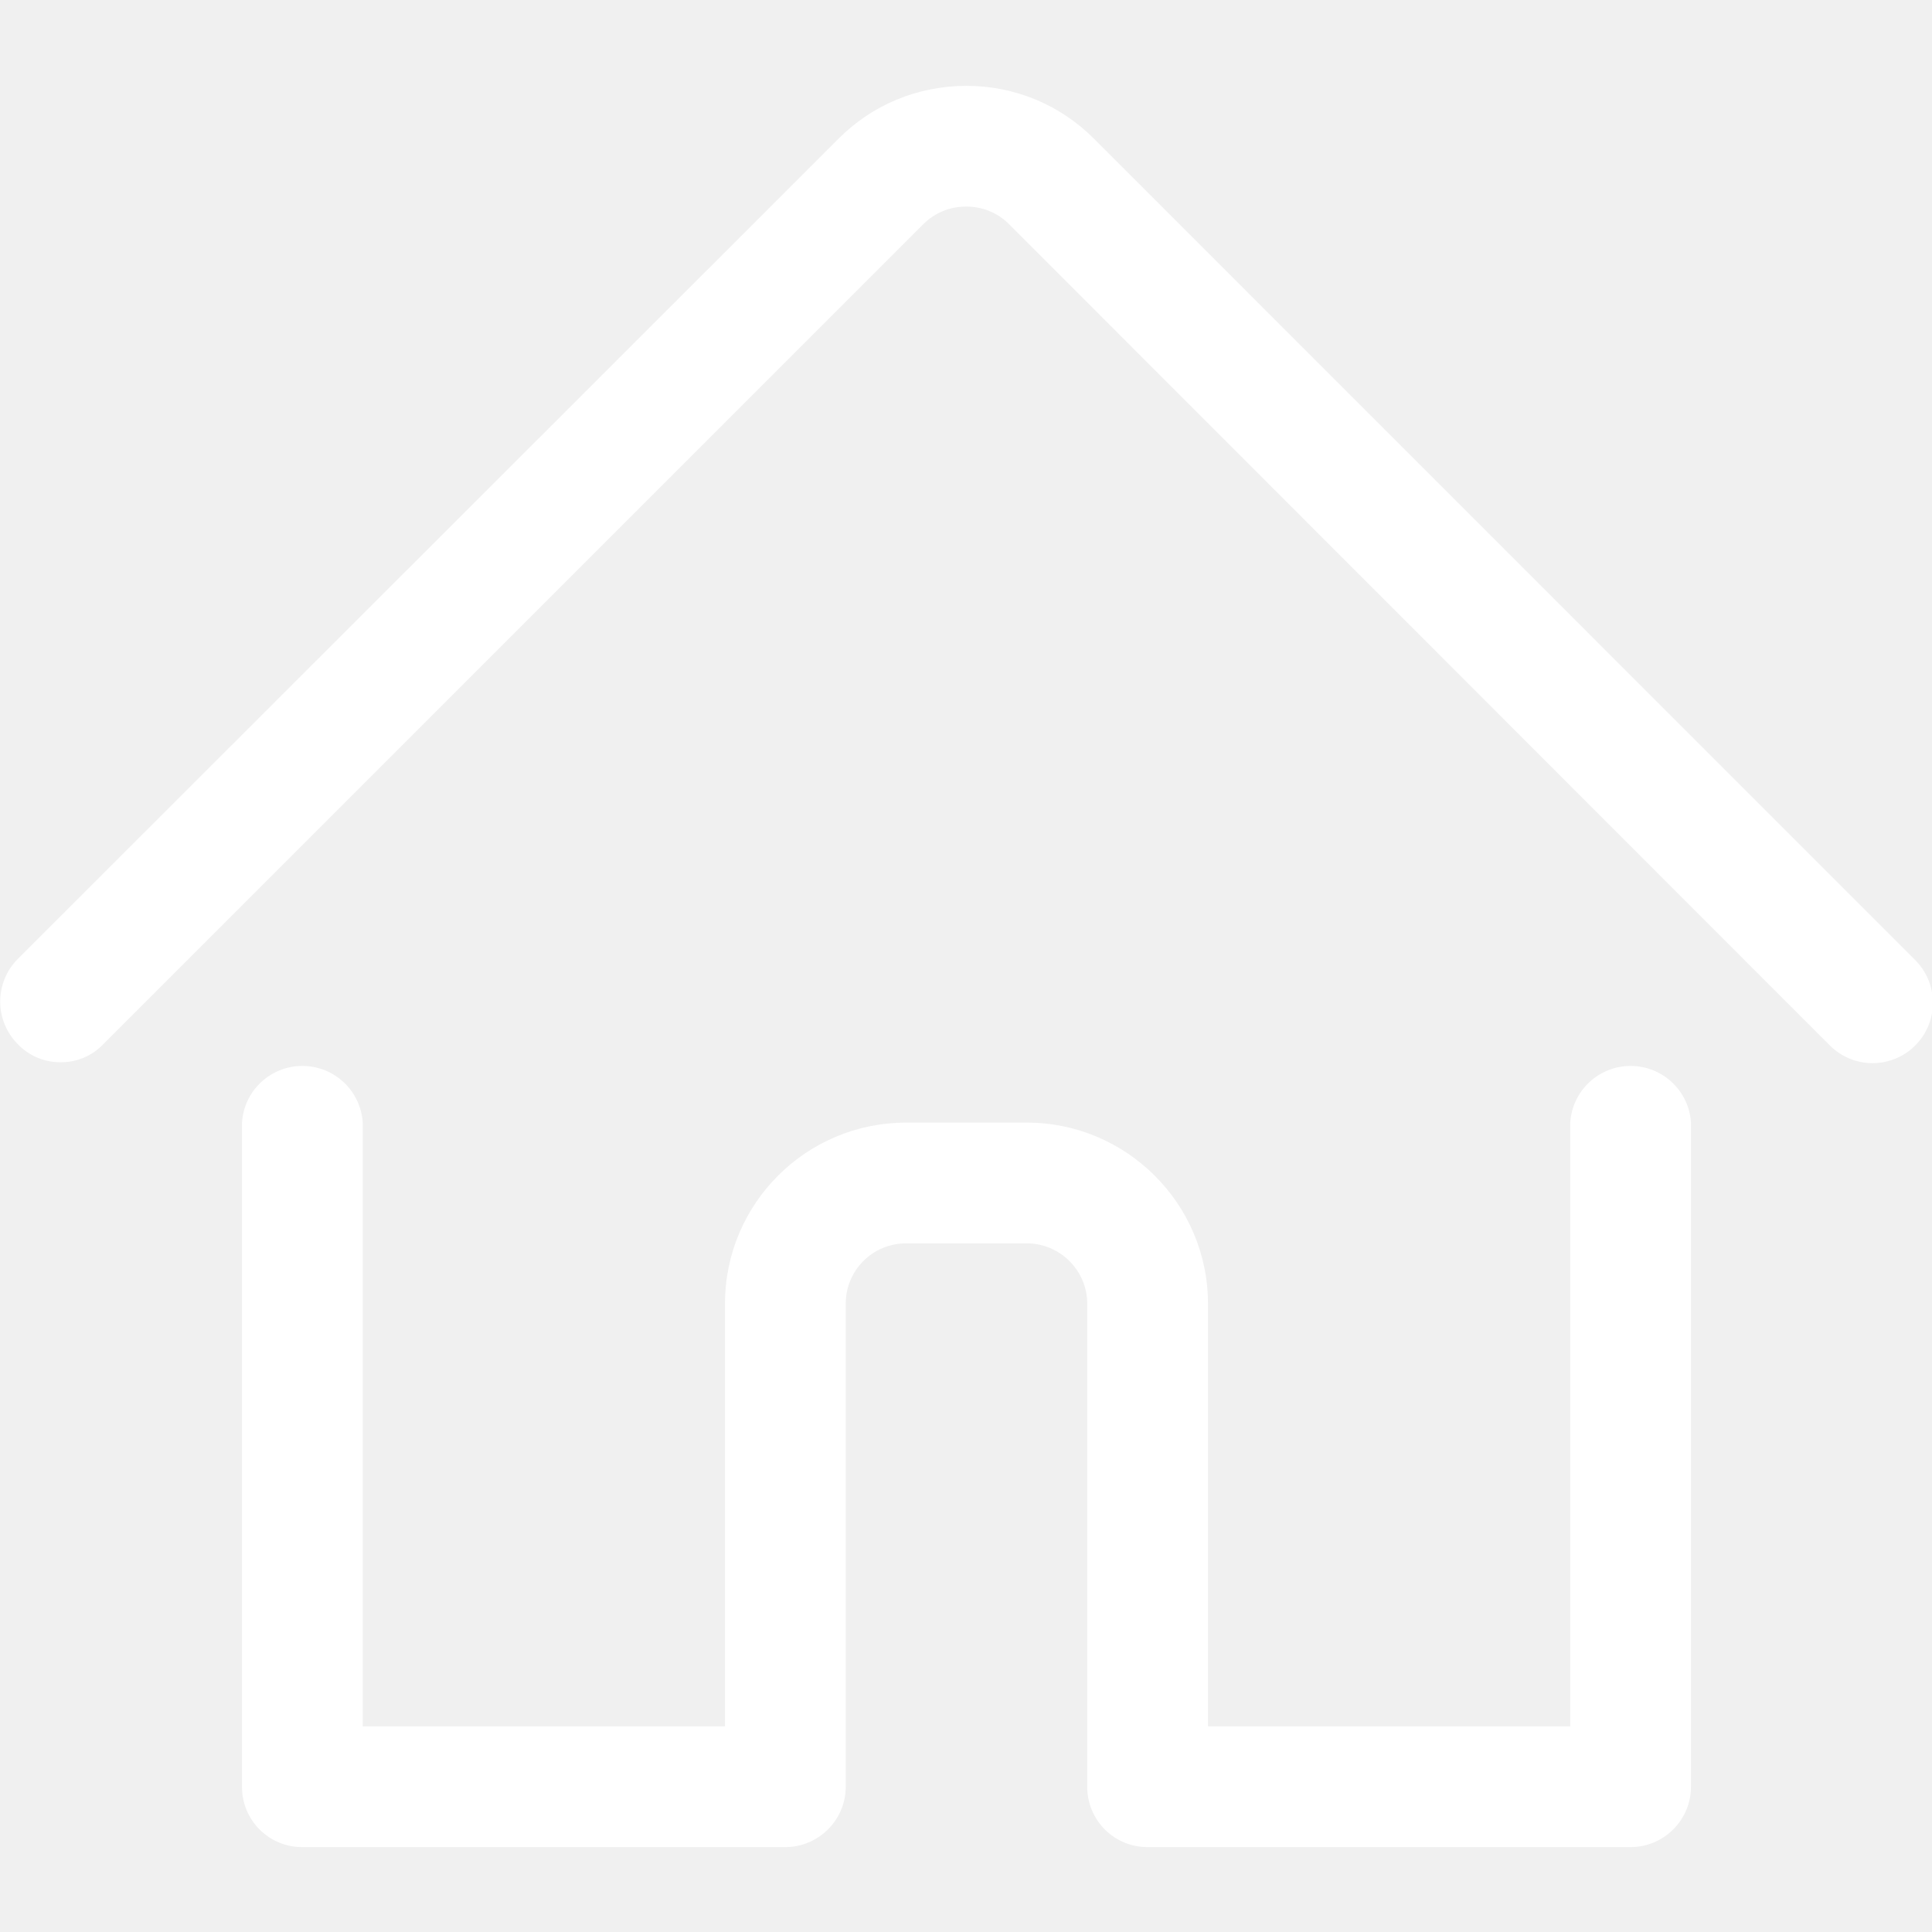
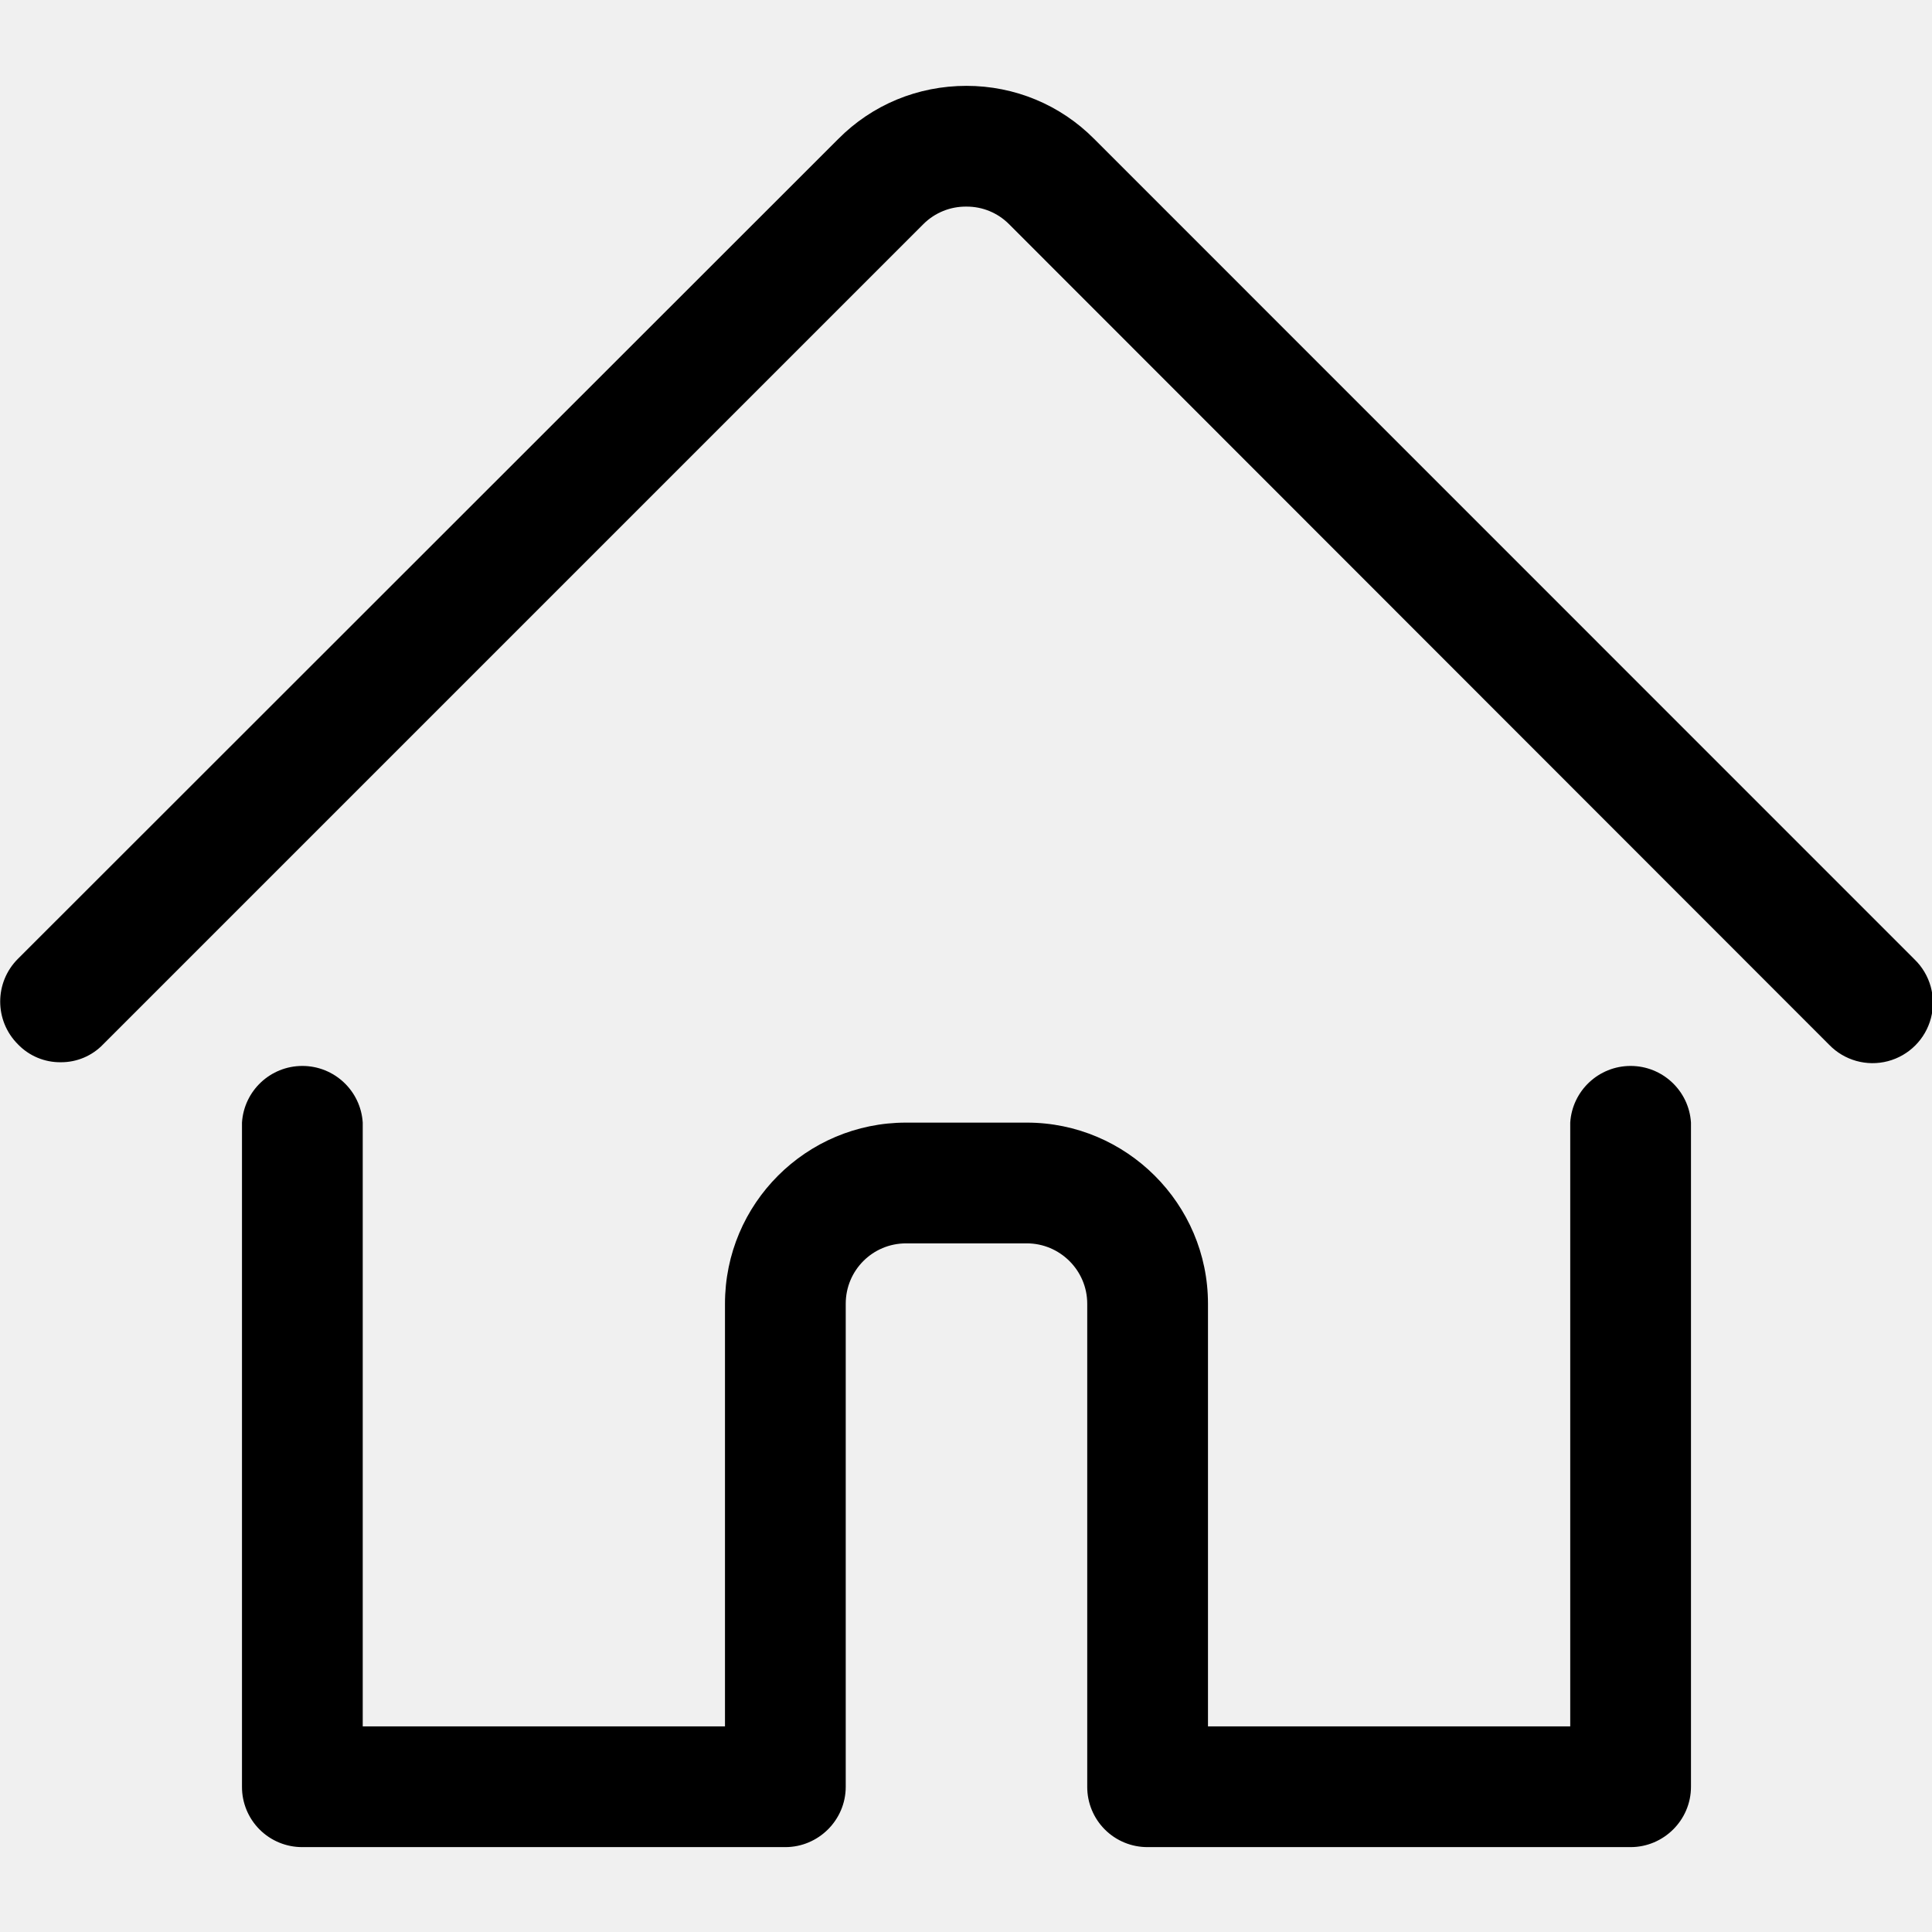
- <svg xmlns="http://www.w3.org/2000/svg" width="16pt" height="16pt" viewBox="0 0 16 16">
-   <g fill="#fff">
+ <svg xmlns="http://www.w3.org/2000/svg" fill="currentColor" width="16pt" height="16pt" viewBox="0 0 16 16">
+   <g>
    <path d="M9.504 15.297a.498.498 0 0 1-.5-.5v-4c0-.277-.227-.5-.5-.5h-1c-.277 0-.5.223-.5.5v4c0 .277-.227.5-.5.5h-4a.498.498 0 0 1-.5-.5v-5.5a.501.501 0 0 1 1 0v5h3v-3.5a1.5 1.5 0 0 1 1.5-1.5h1c.824 0 1.5.672 1.5 1.5v3.5h3v-5a.501.501 0 0 1 1 0v5.5c0 .277-.227.5-.5.5zm0 0" />
    <path d="M.504 8.797a.484.484 0 0 1-.356-.149.5.5 0 0 1 0-.707l6.793-6.789c.282-.285.66-.441 1.063-.441.398 0 .777.156 1.059.441l6.792 6.793a.5.5 0 1 1-.707.707L8.355 1.855a.493.493 0 0 0-.351-.144.496.496 0 0 0-.356.144L.855 8.648a.481.481 0 0 1-.351.149zm0 0" />
  </g>
</svg>
